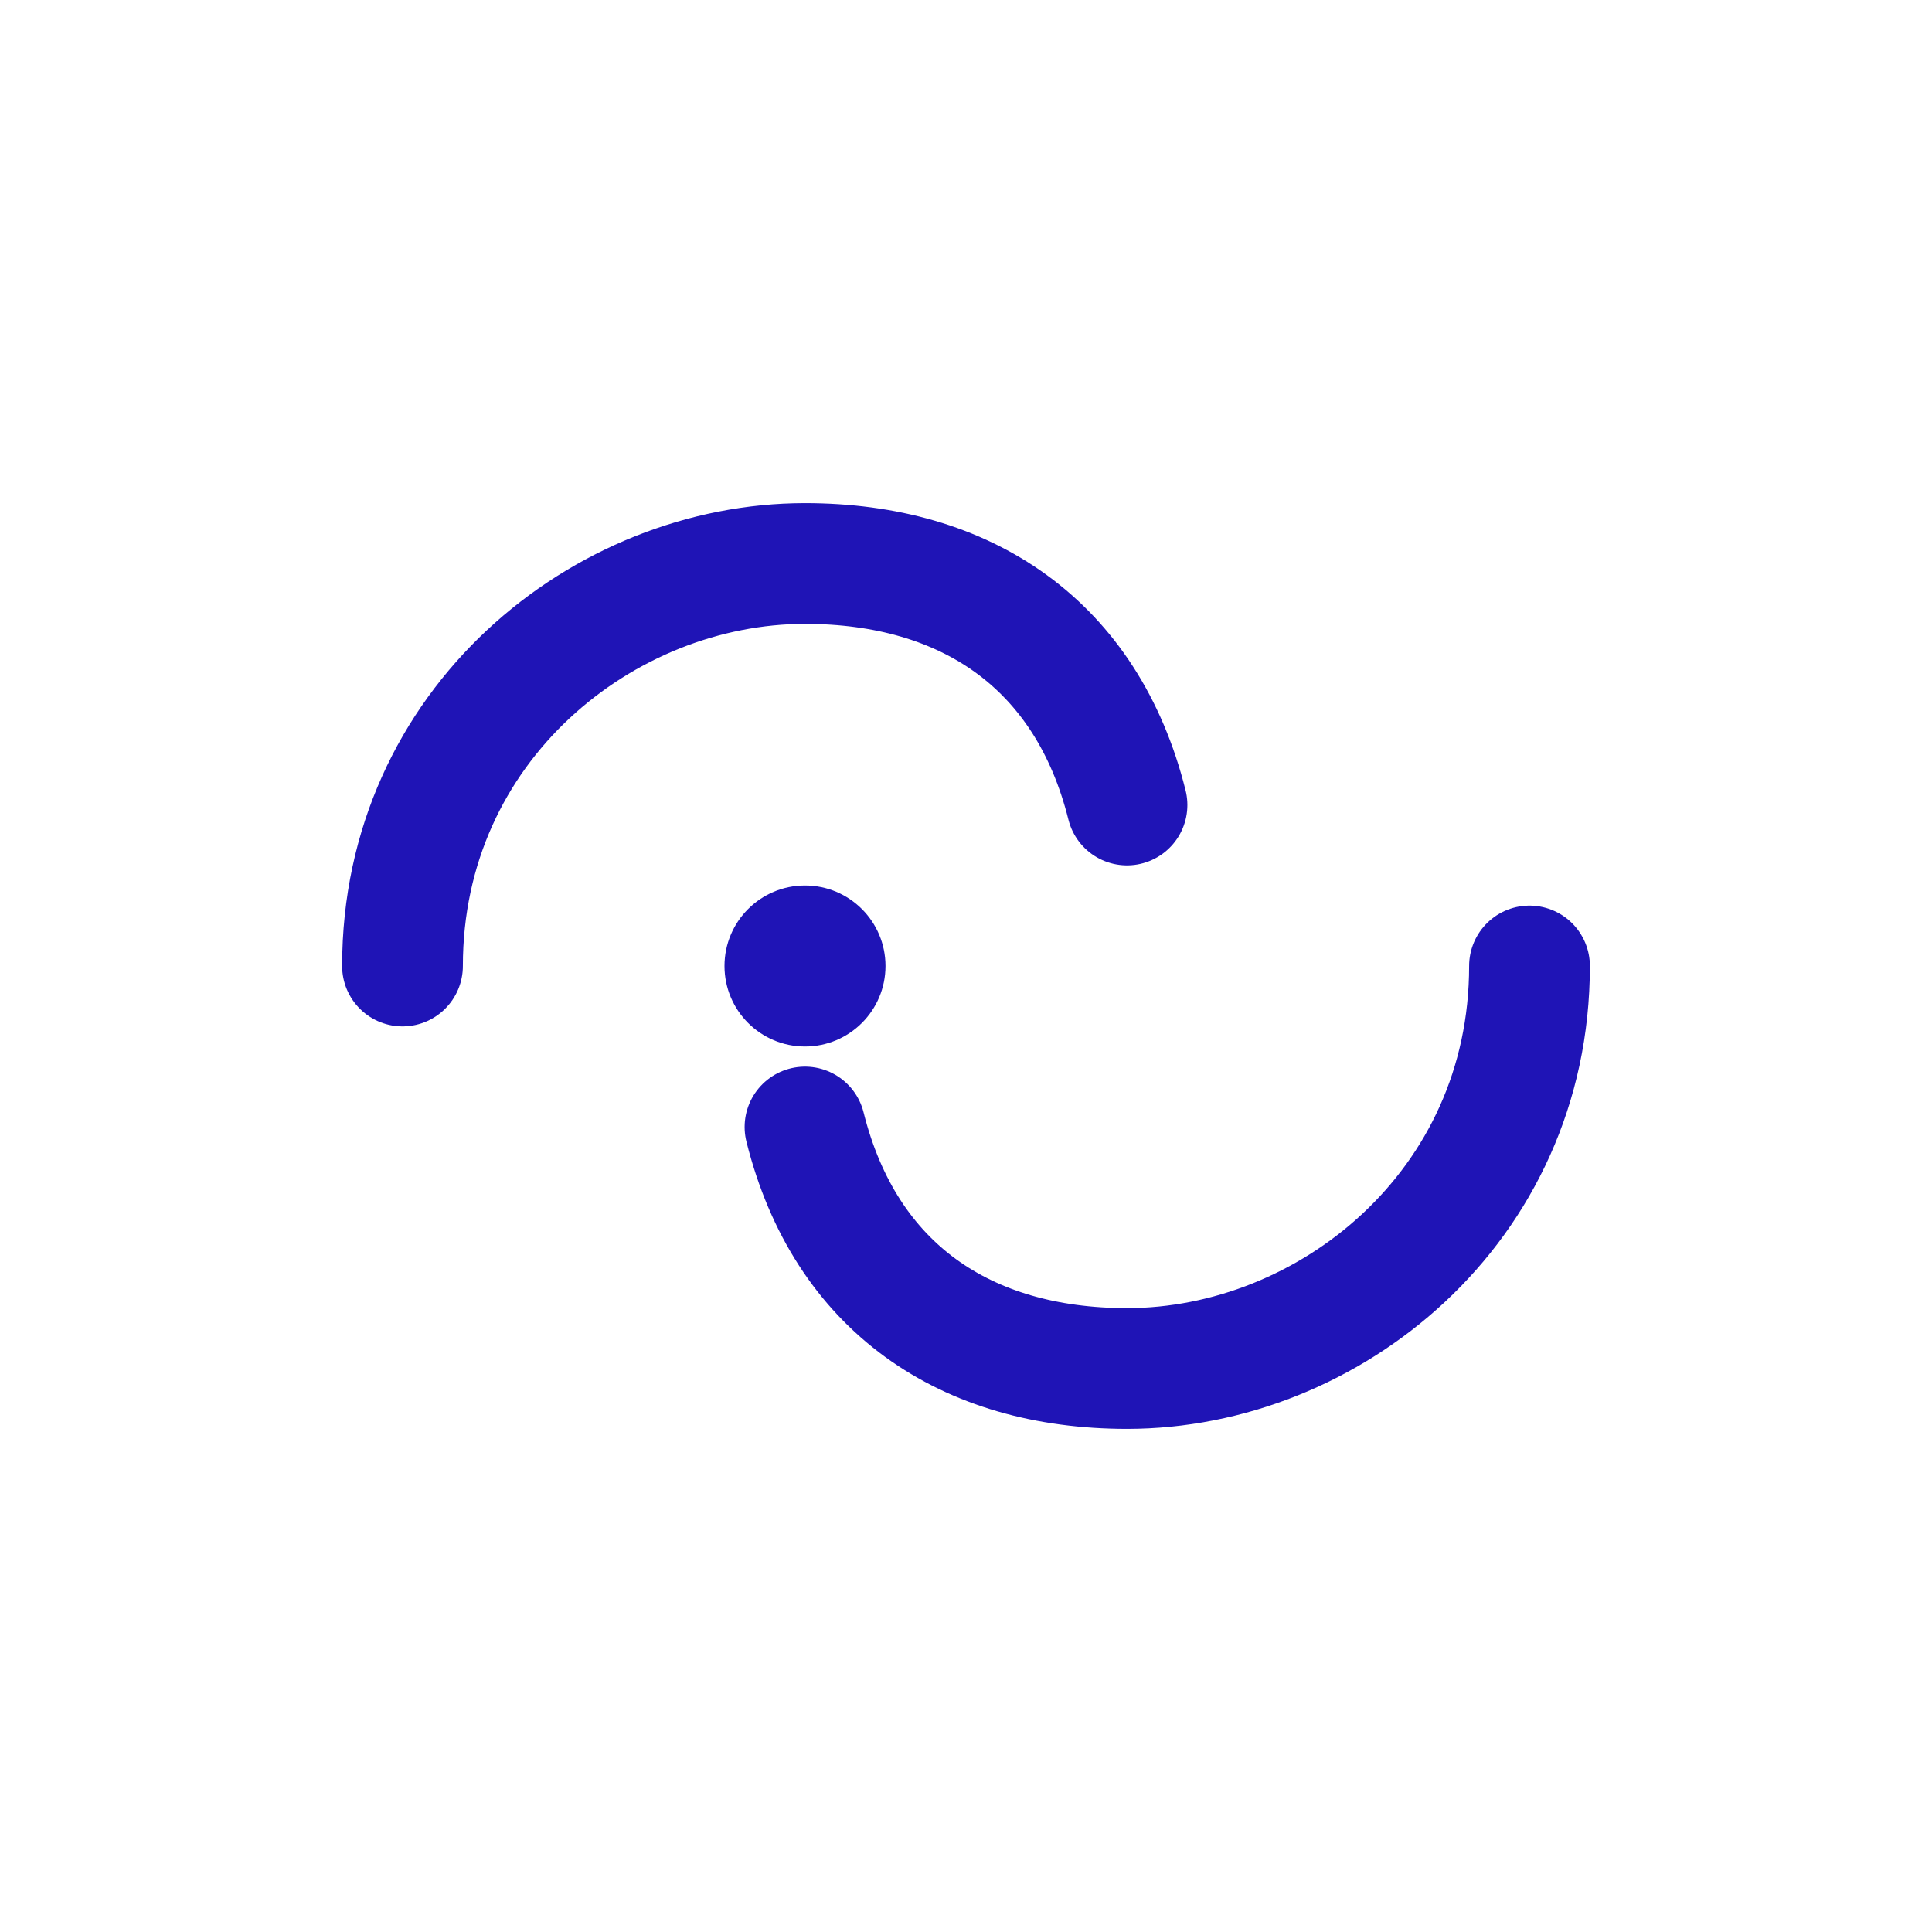
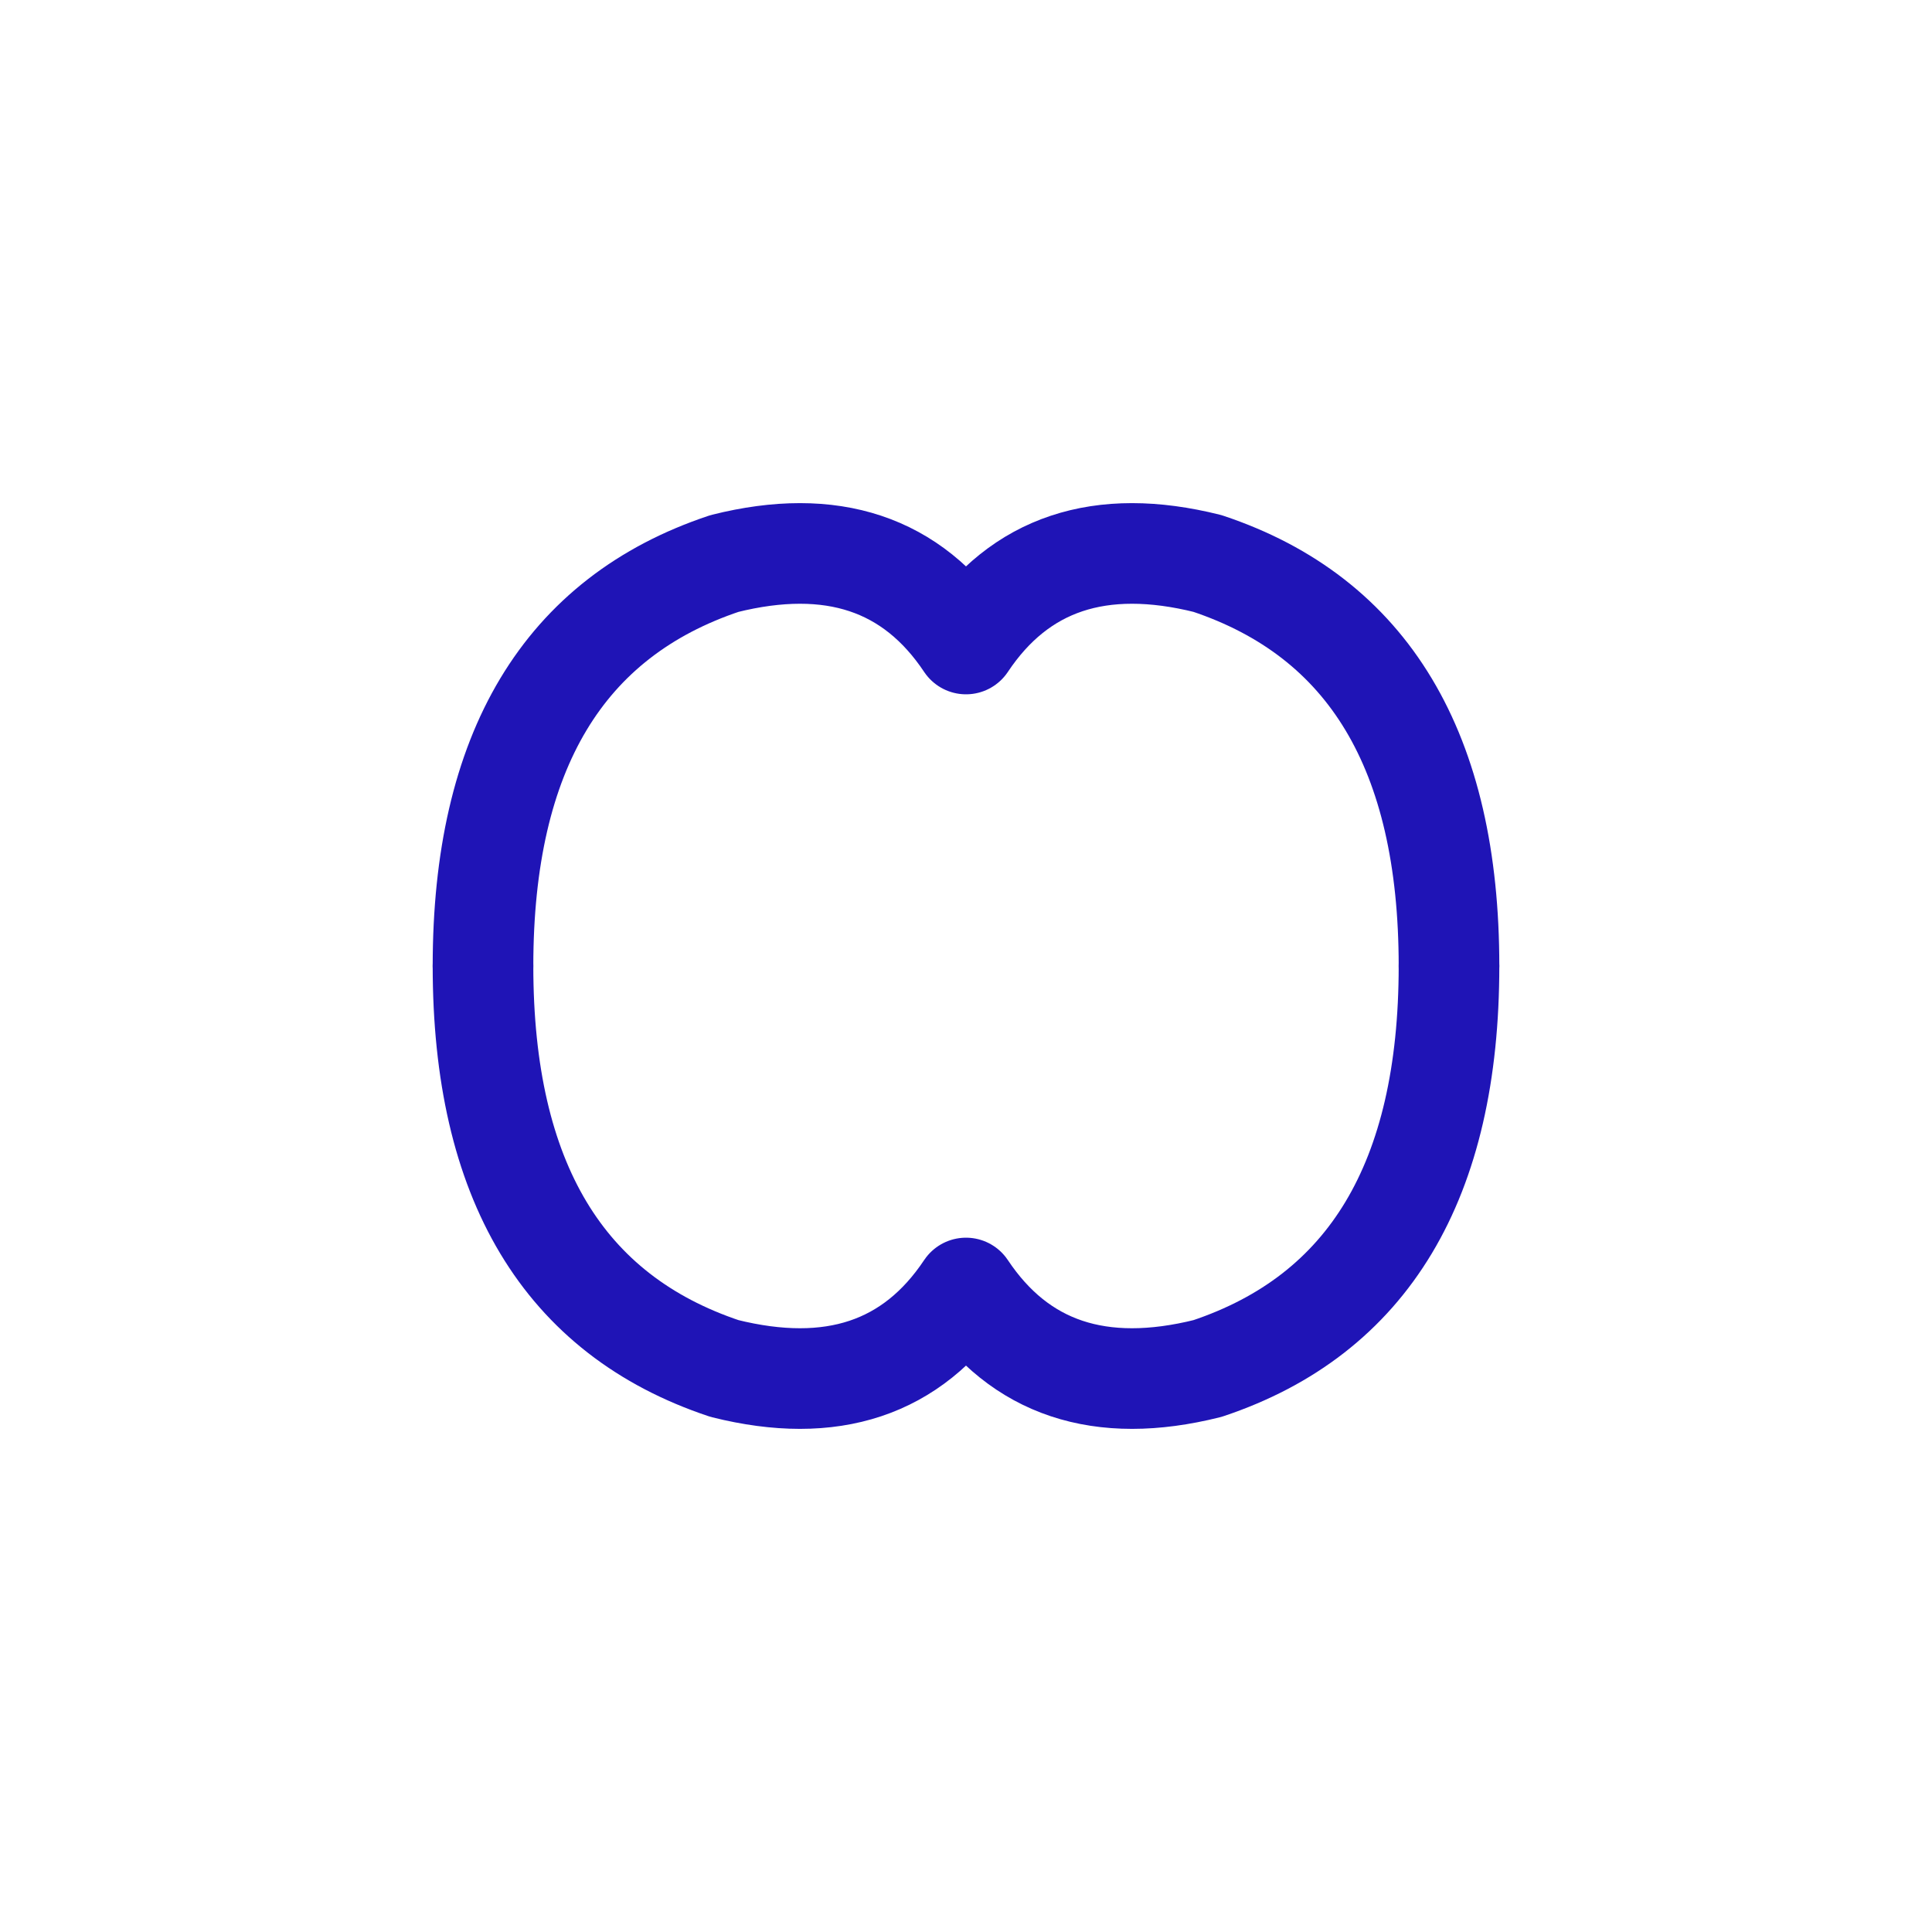
<svg xmlns="http://www.w3.org/2000/svg" viewBox="0 0 48 48">
-   <path d="M 10 24 C 10 18 15 14 20 14 C 24 14 27 16 28 20" stroke="#1F14B6" stroke-width="3" fill="none" stroke-linecap="round" />
-   <path d="M 38 24 C 38 30 33 34 28 34 C 24 34 21 32 20 28" stroke="#1F14B6" stroke-width="3" fill="none" stroke-linecap="round" />
-   <circle cx="20" cy="24" r="2" fill="#1F14B6" />
+   <path d="M 12 24 Q 12 16 18 14 Q 22 13 24 16 Q 26 13 30 14 Q 36 16 36 24" stroke="#1F14B6" stroke-width="2.5" fill="none" stroke-linecap="round" stroke-linejoin="round" />
+   <path d="M 12 24 Q 12 32 18 34 Q 22 35 24 32 Q 26 35 30 34 Q 36 32 36 24" stroke="#1F14B6" stroke-width="2.5" fill="none" stroke-linecap="round" stroke-linejoin="round" />
</svg>
